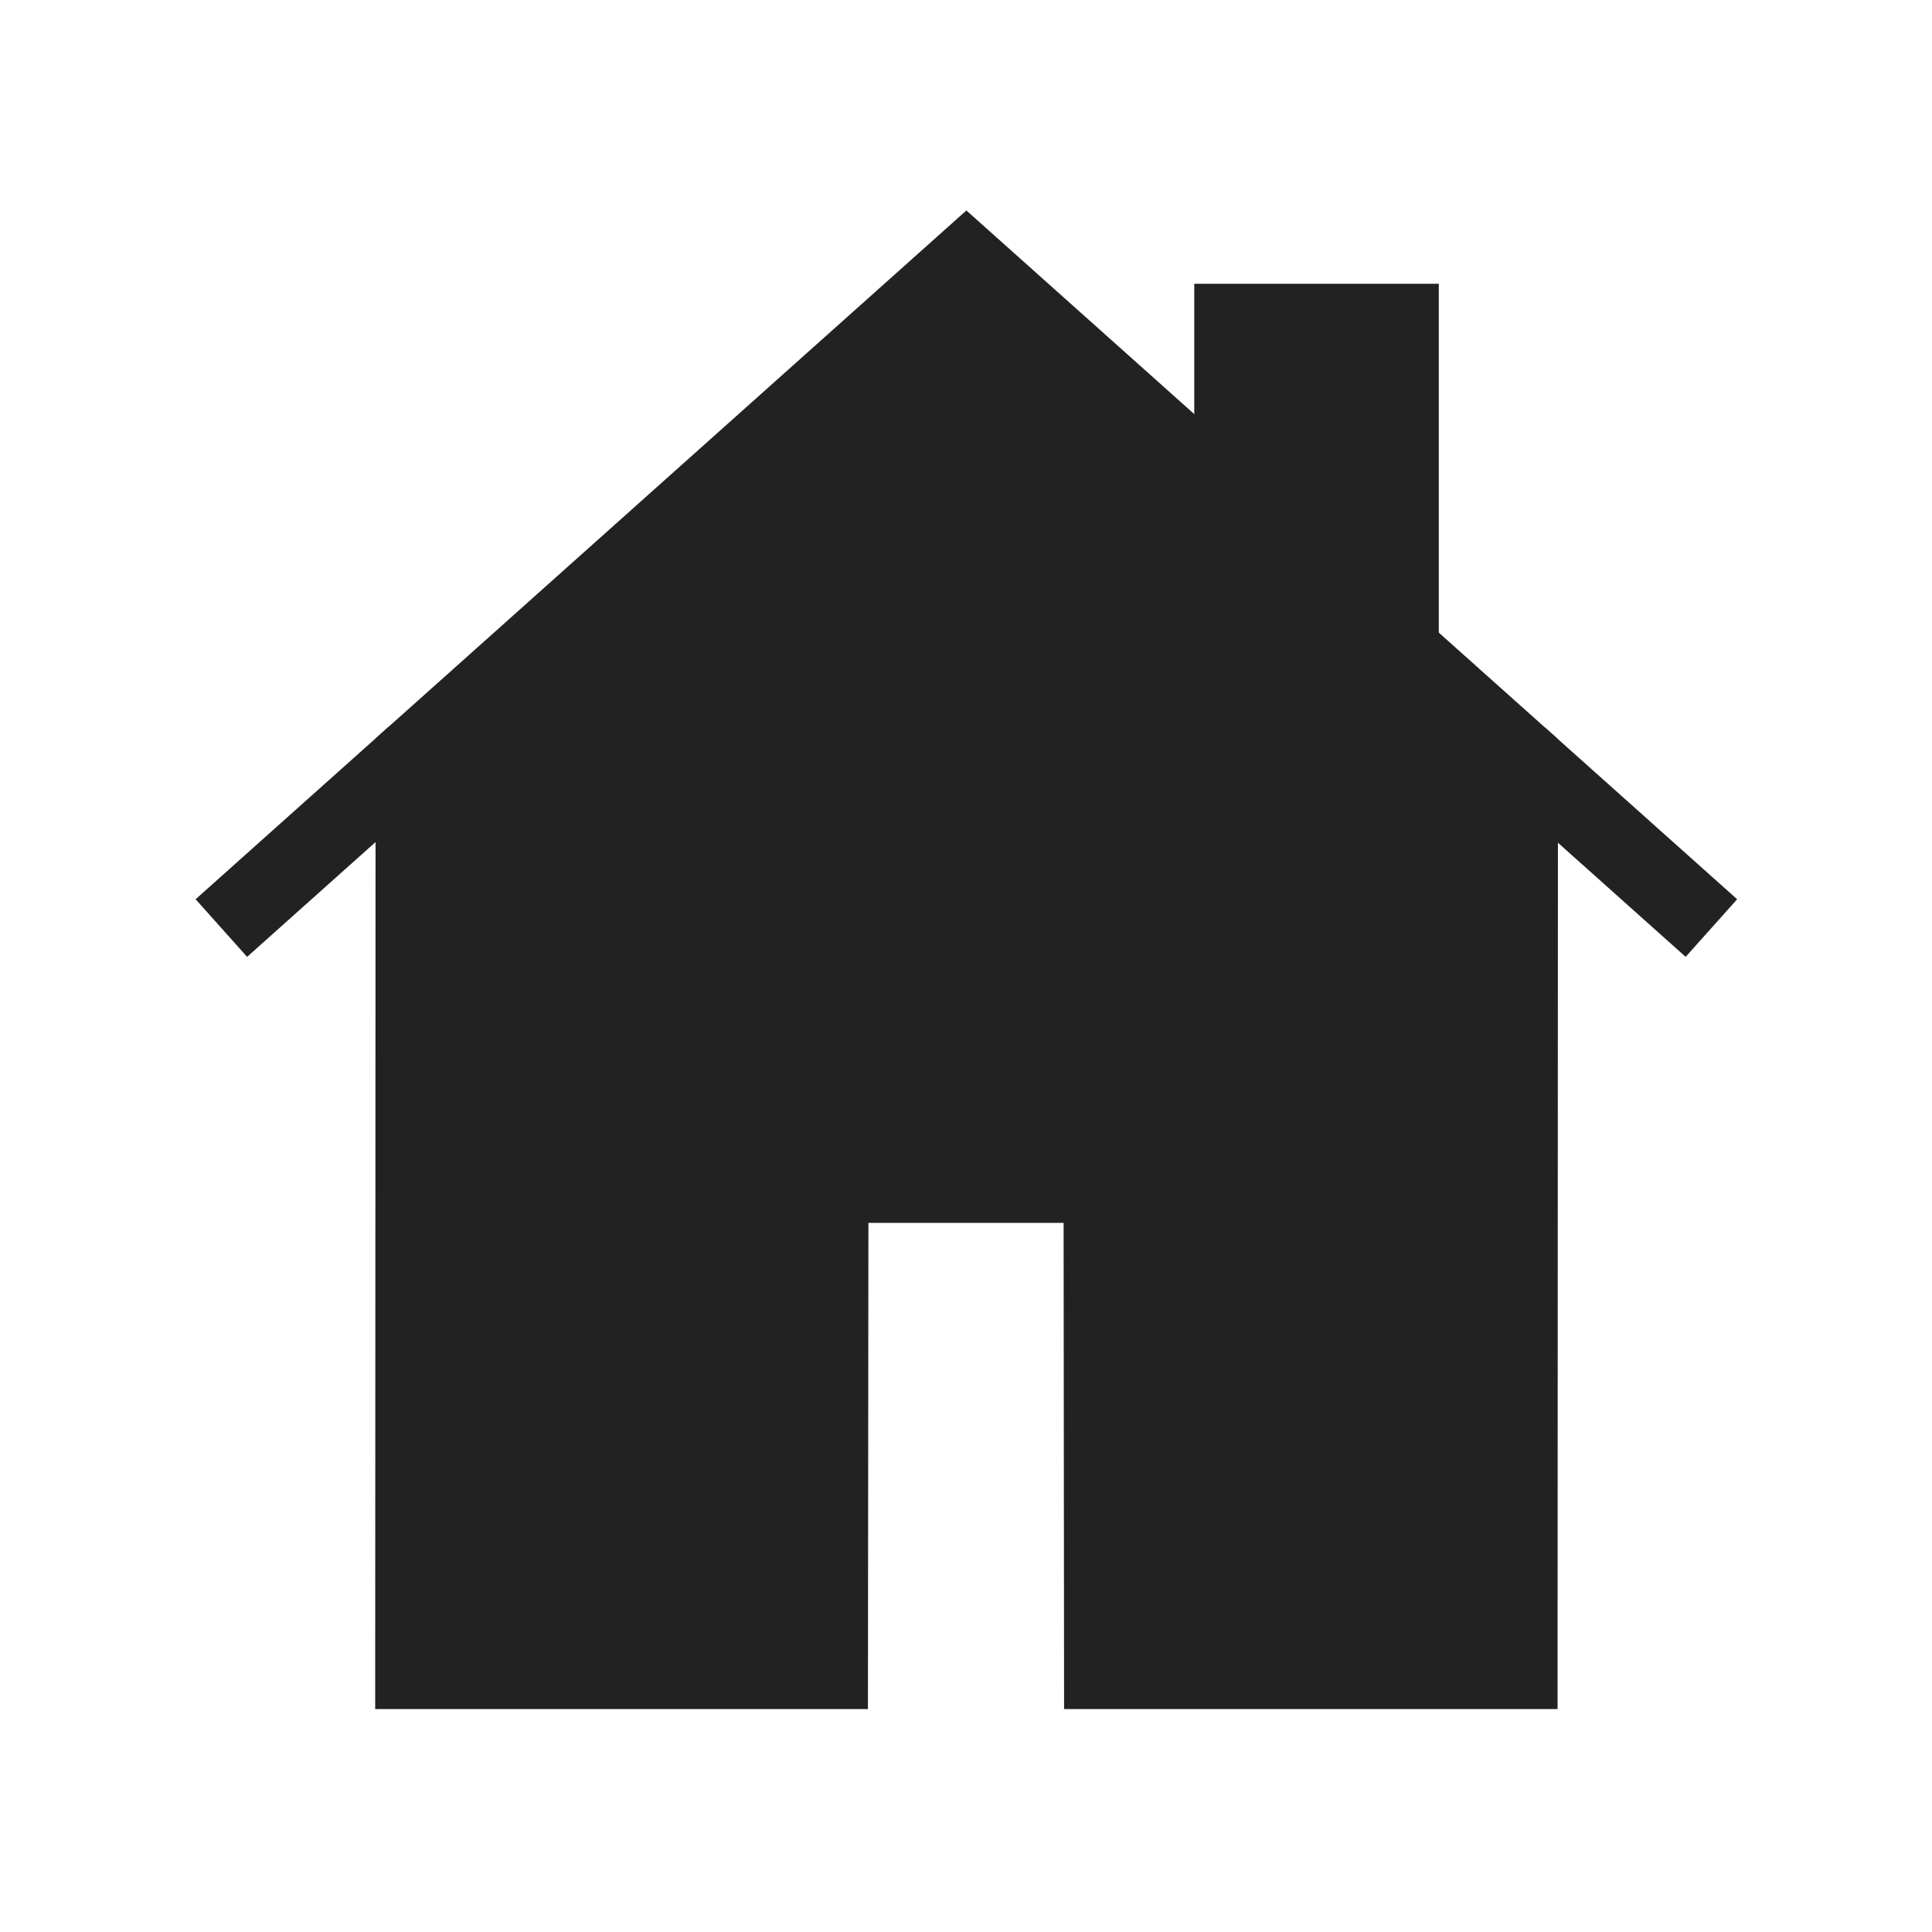
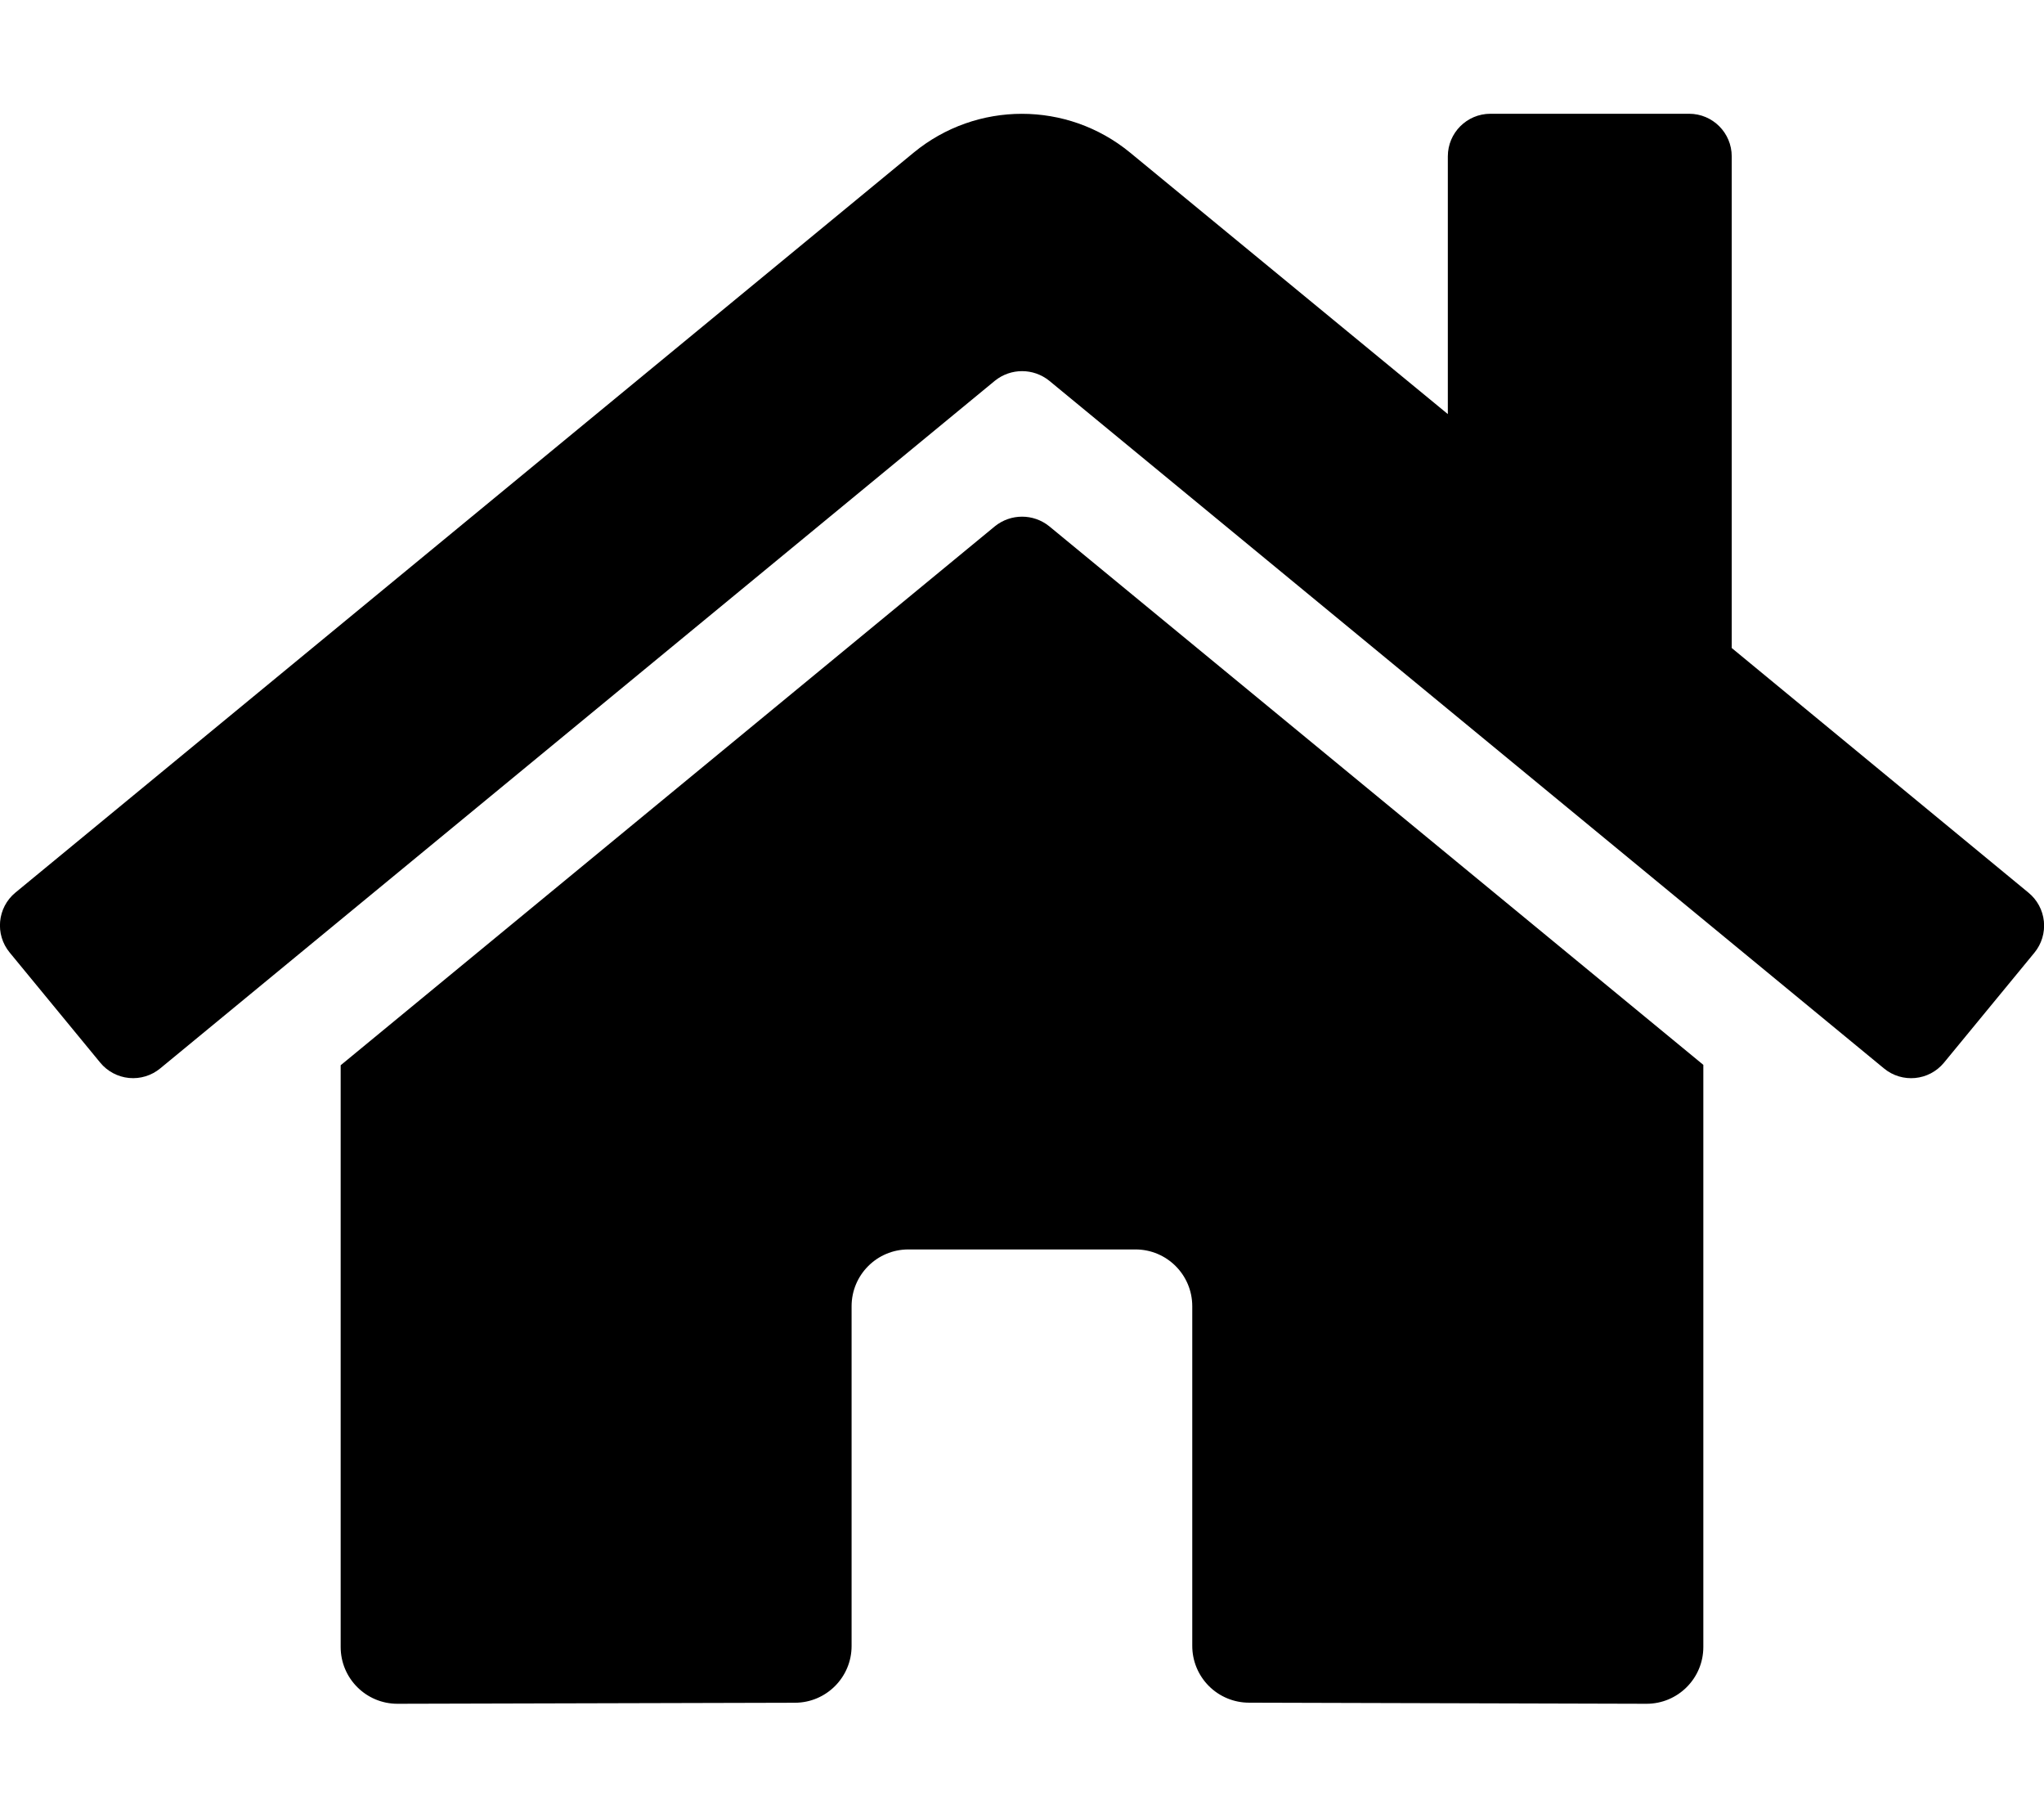
- <svg xmlns="http://www.w3.org/2000/svg" viewBox="0 0 100 100">
-   <g stroke="#222" stroke-width="4">
-     <path d="M50.02 13.576l-28.58 25.54-.02 47.345h21.506l.025-25.166H57.05l.025 25.166H78.62l.02-47.31-28.62-25.575z" fill="#222" fill-rule="evenodd" />
-     <path d="M63.815 25.904v-9.217h8.657V33.64z" fill="#222" fill-rule="evenodd" />
-     <path d="M21.439 39.116l-9.982 8.92m77.125 0l-9.943-8.885" fill="none" />
-   </g>
+ <svg xmlns="http://www.w3.org/2000/svg" viewBox="0 0 576 512">
+   <path d="M280.37 148.26L96 300.11V464a16 16 0 0 0 16 16l112.06-.29a16 16 0 0 0 15.92-16V368a16 16 0 0 1 16-16h64a16 16 0 0 1 16 16v95.64a16 16 0 0 0 16 16.05L464 480a16 16 0 0 0 16-16V300L295.67 148.26a12.19 12.19 0 0 0-15.3 0zM571.6 251.47L488 182.56V44.05a12 12 0 0 0-12-12h-56a12 12 0 0 0-12 12v72.61L318.47 43a48 48 0 0 0-61 0L4.34 251.47a12 12 0 0 0-1.6 16.9l25.5 31A12 12 0 0 0 45.15 301l235.22-193.74a12.19 12.19 0 0 1 15.3 0L530.9 301a12 12 0 0 0 16.9-1.6l25.5-31a12 12 0 0 0-1.7-16.93z" />
</svg>
